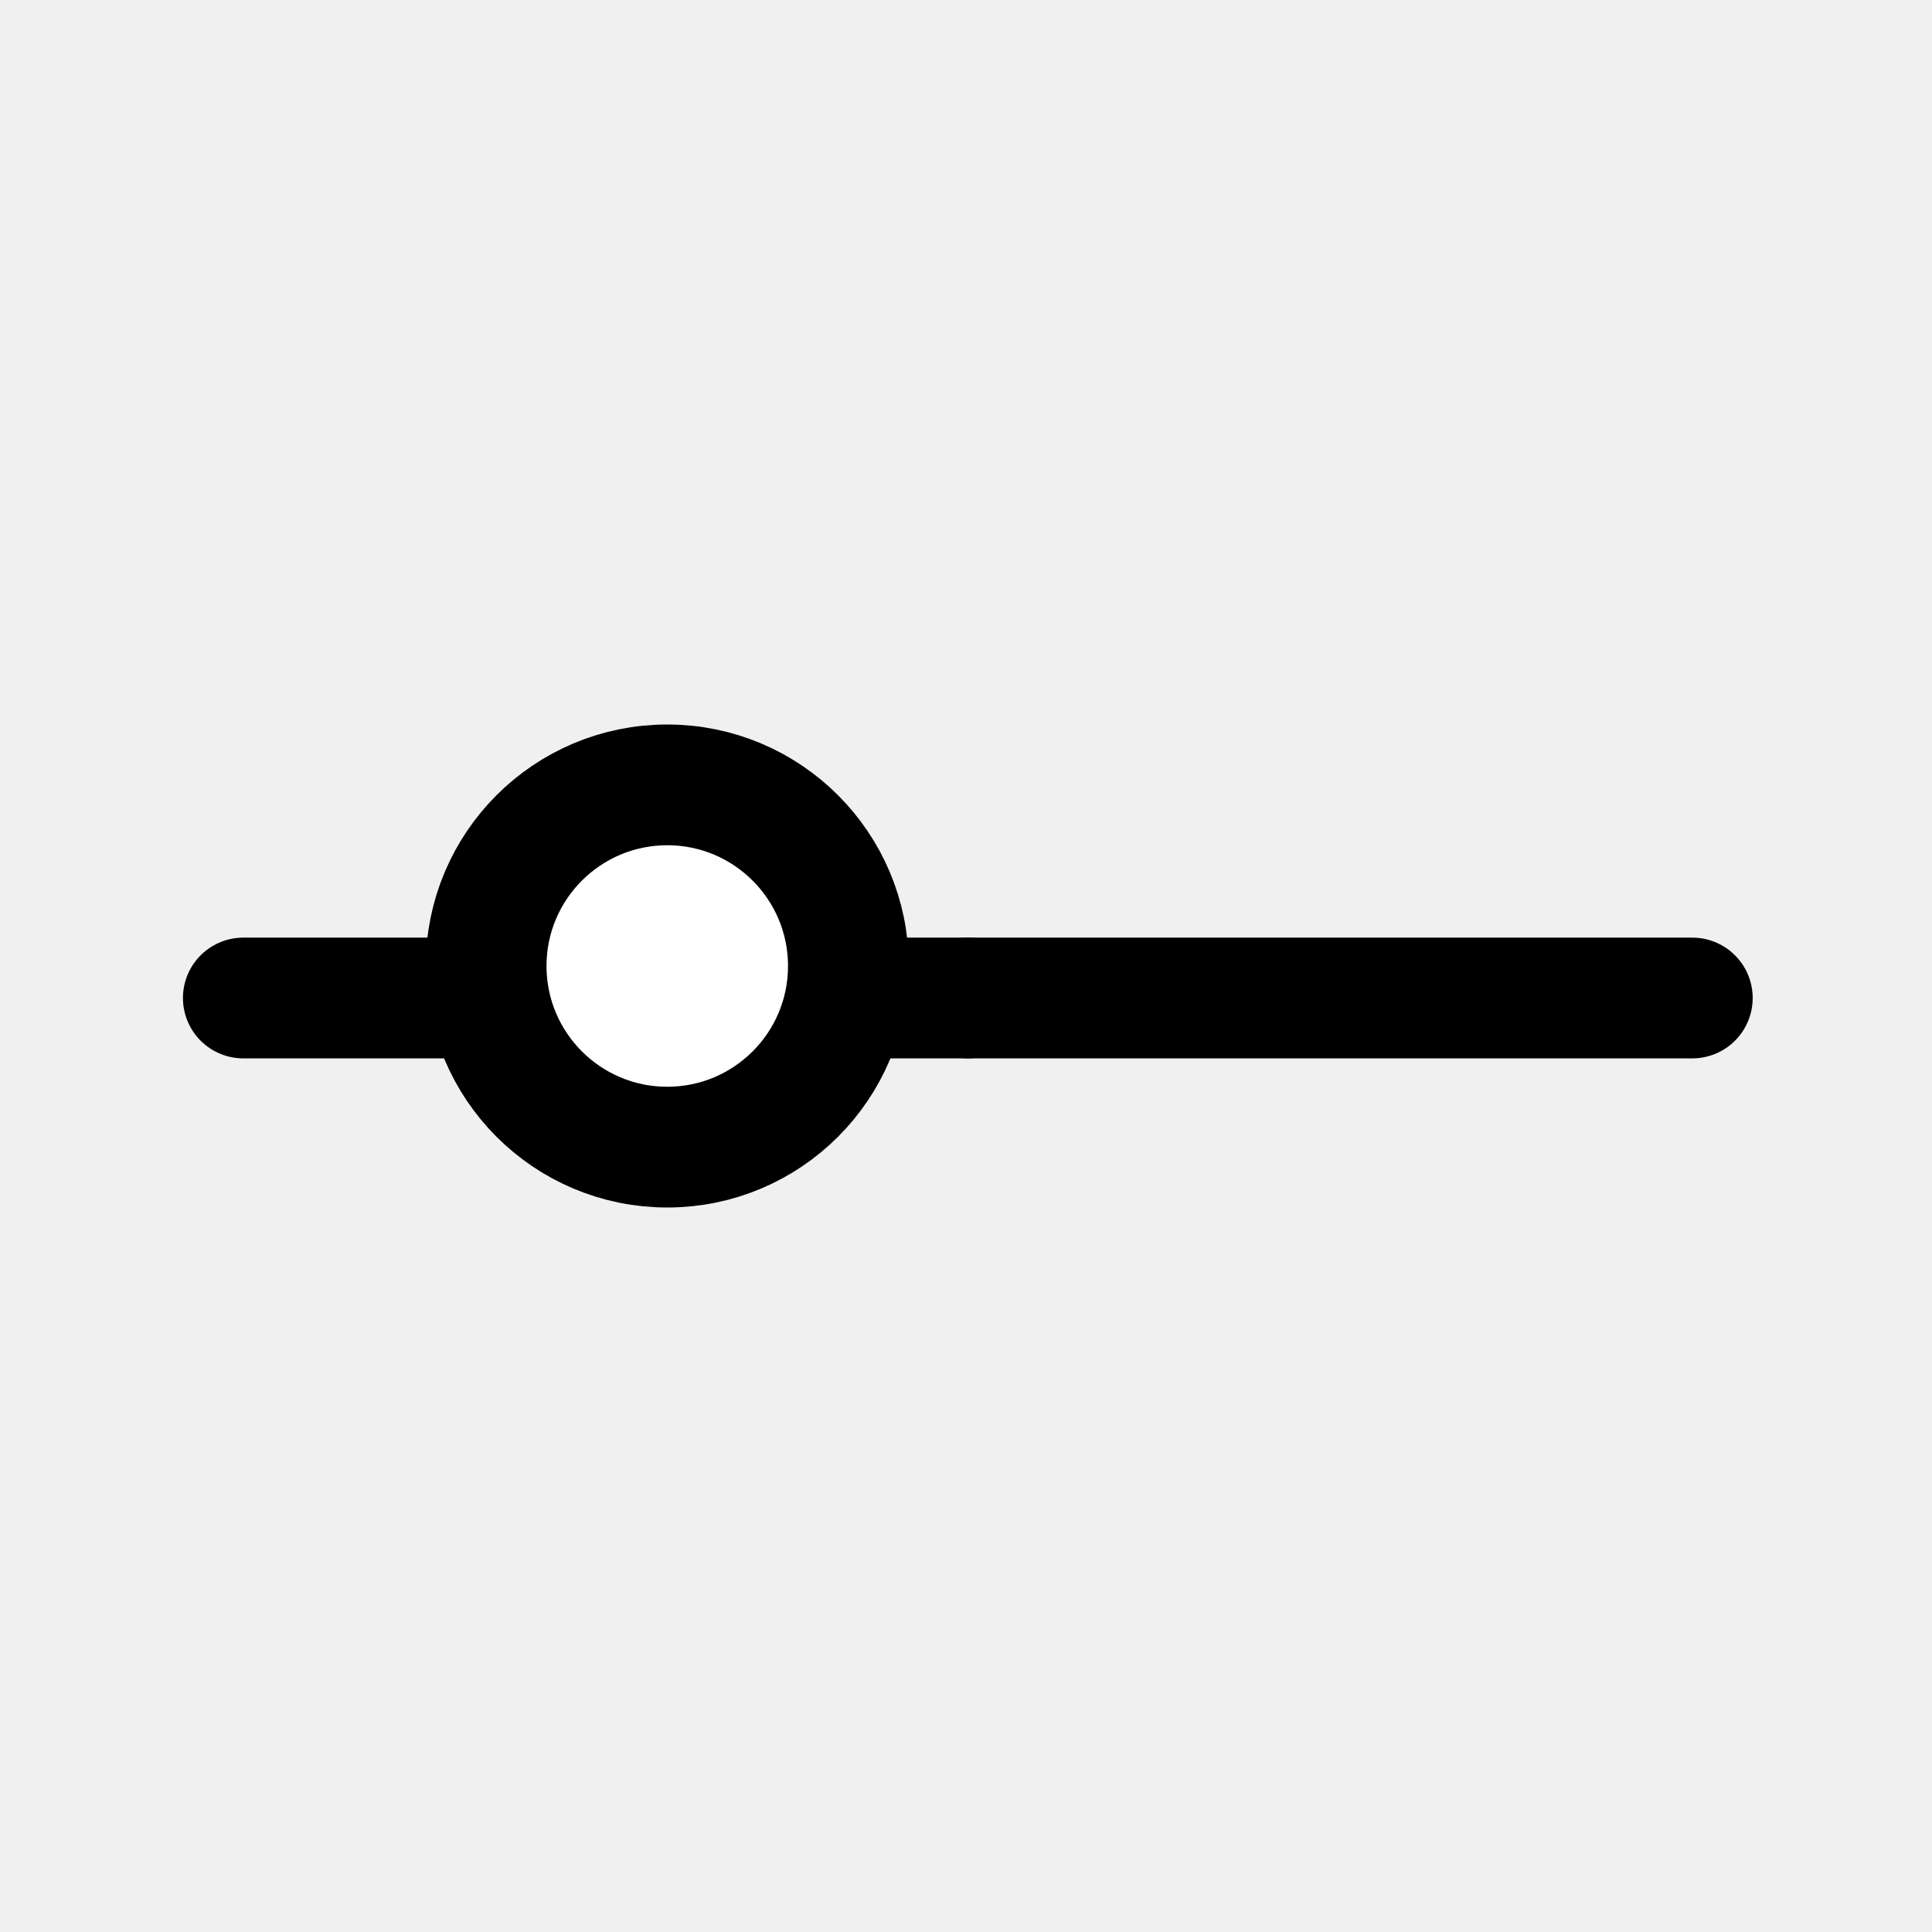
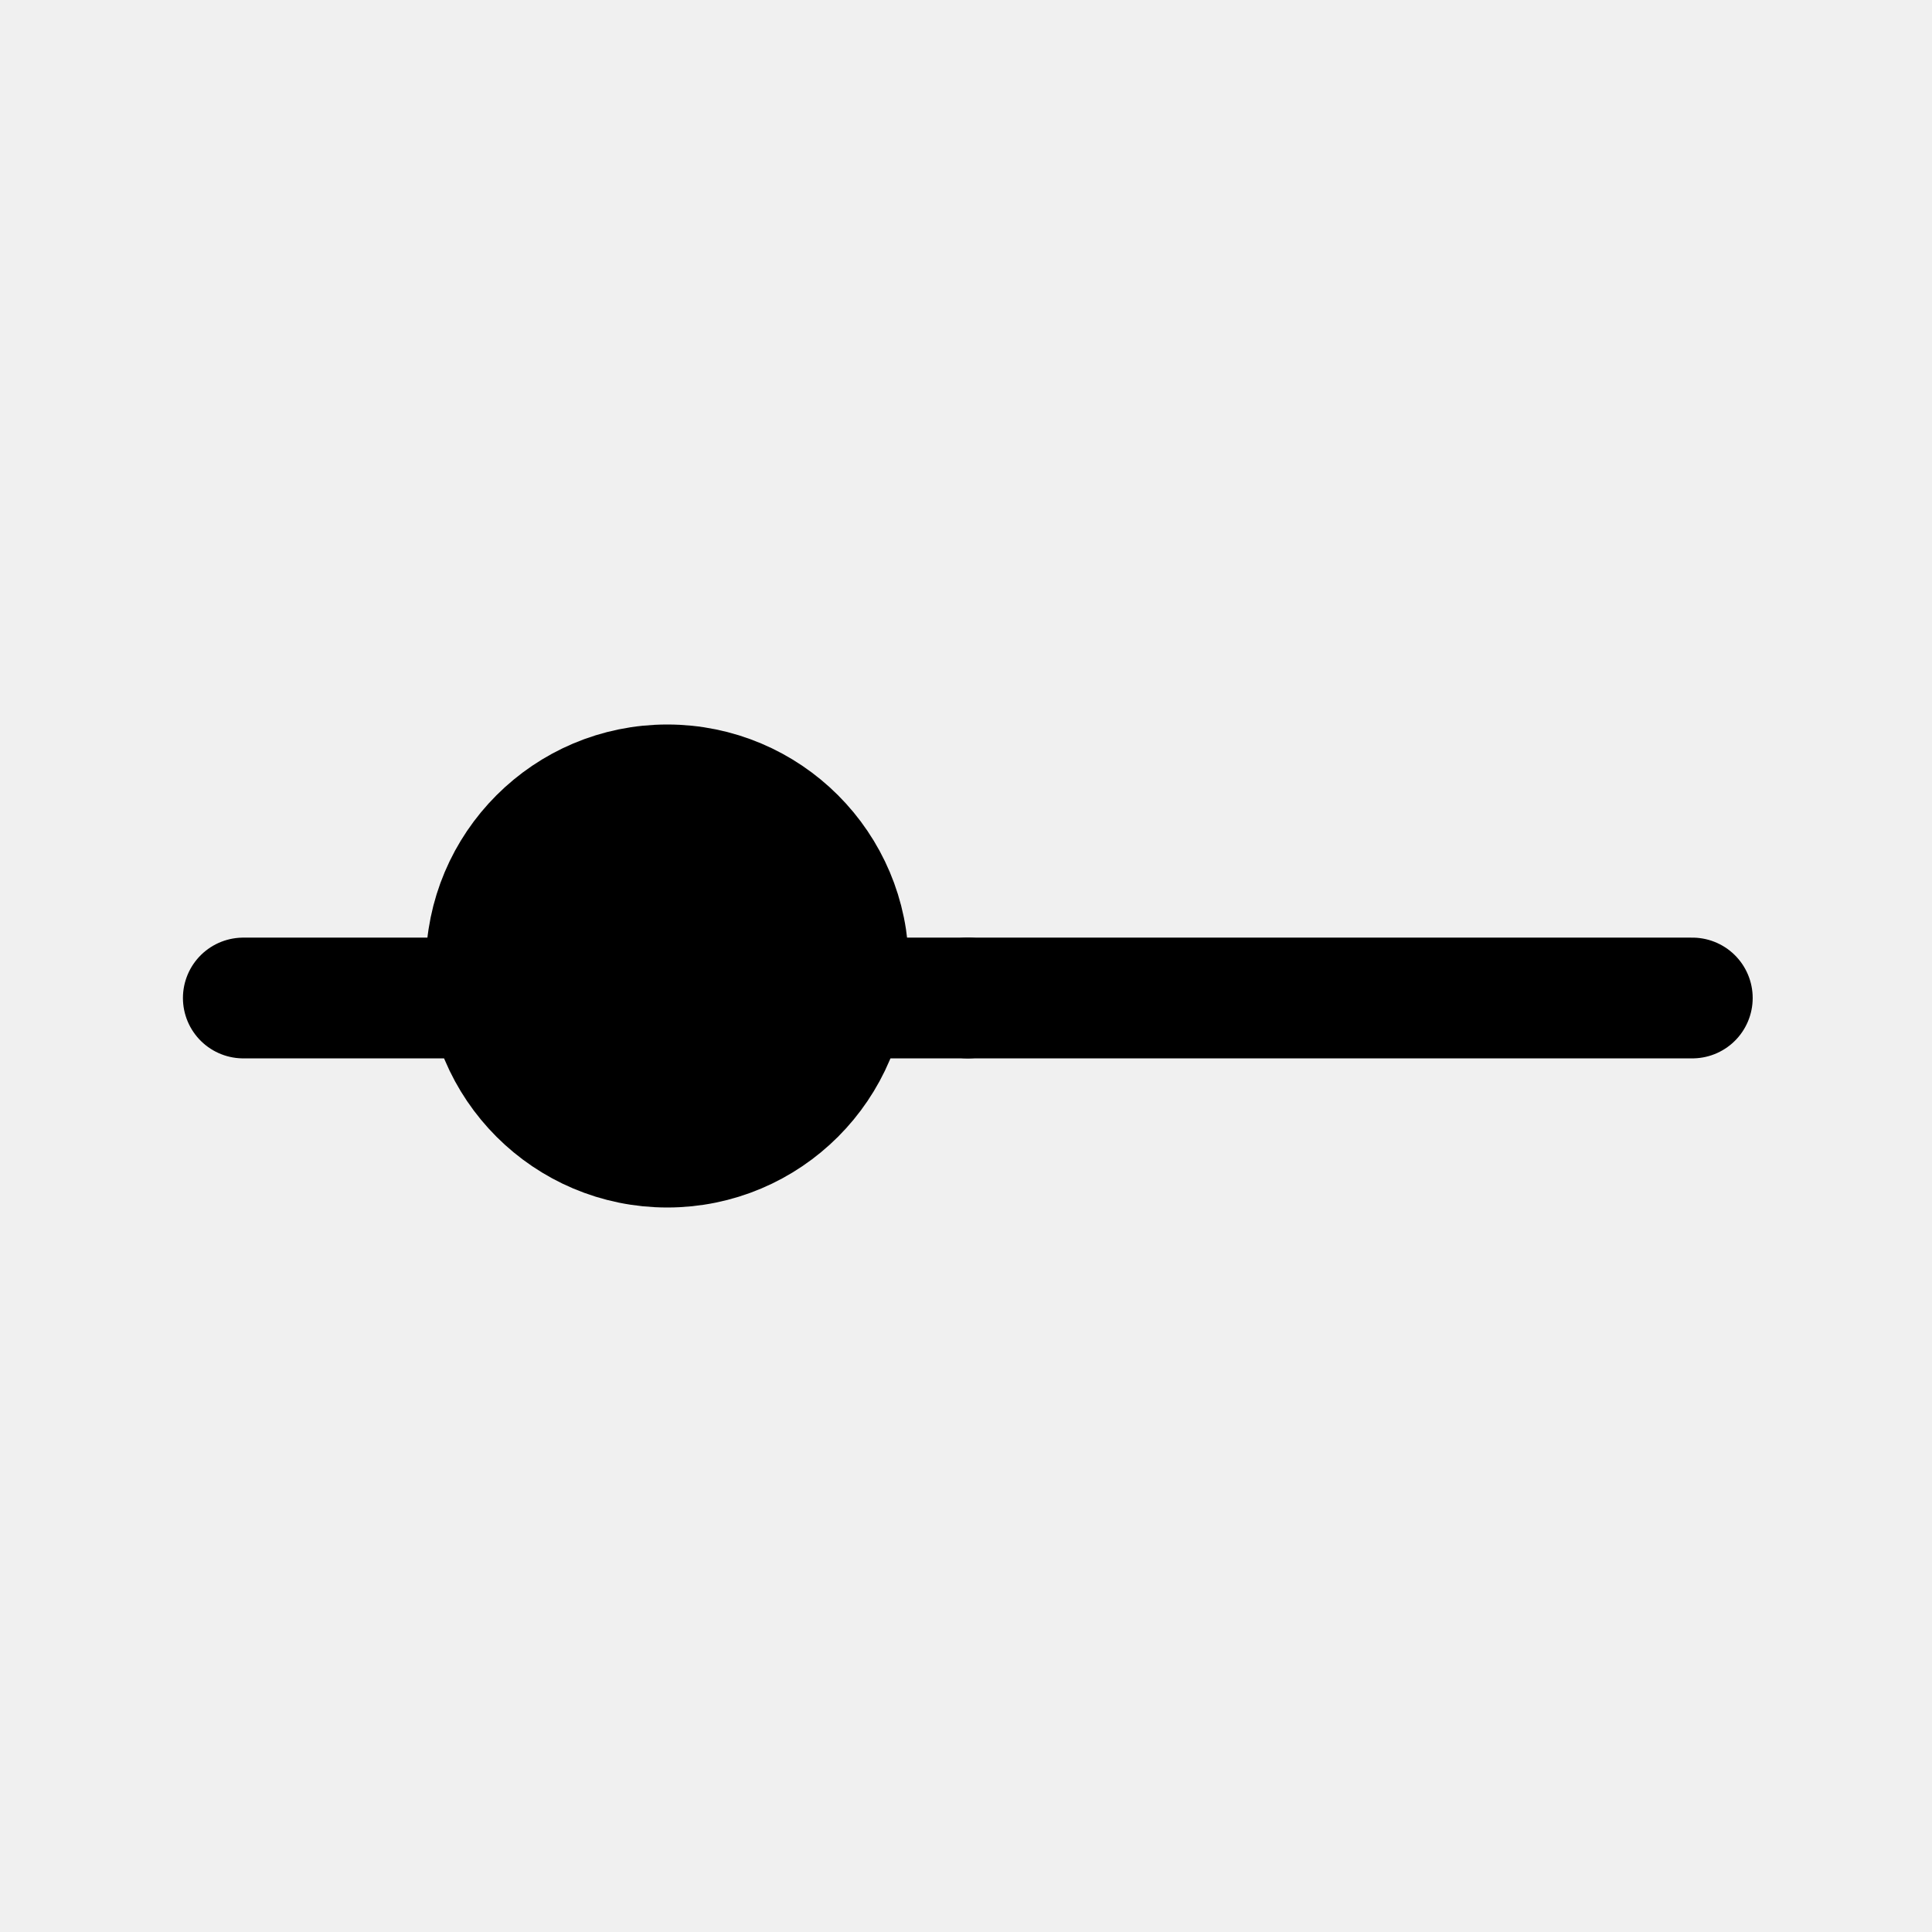
<svg xmlns="http://www.w3.org/2000/svg" width="16" height="16" viewBox="0 0 16 16" fill="none">
  <path d="M14.015 8.265H8.015" stroke="currentColor" stroke-linecap="round" stroke-linejoin="round" />
  <path d="M8.015 8.265H2.015" stroke="currentColor" stroke-linecap="round" stroke-linejoin="round" />
-   <rect x="4.026" y="6.5" width="3" height="3" rx="1.5" fill="white" stroke="currentColor" />
+   <rect x="4.026" y="6.5" width="3" height="3" rx="1.5" fill="currentColor" stroke="currentColor" />
</svg>
